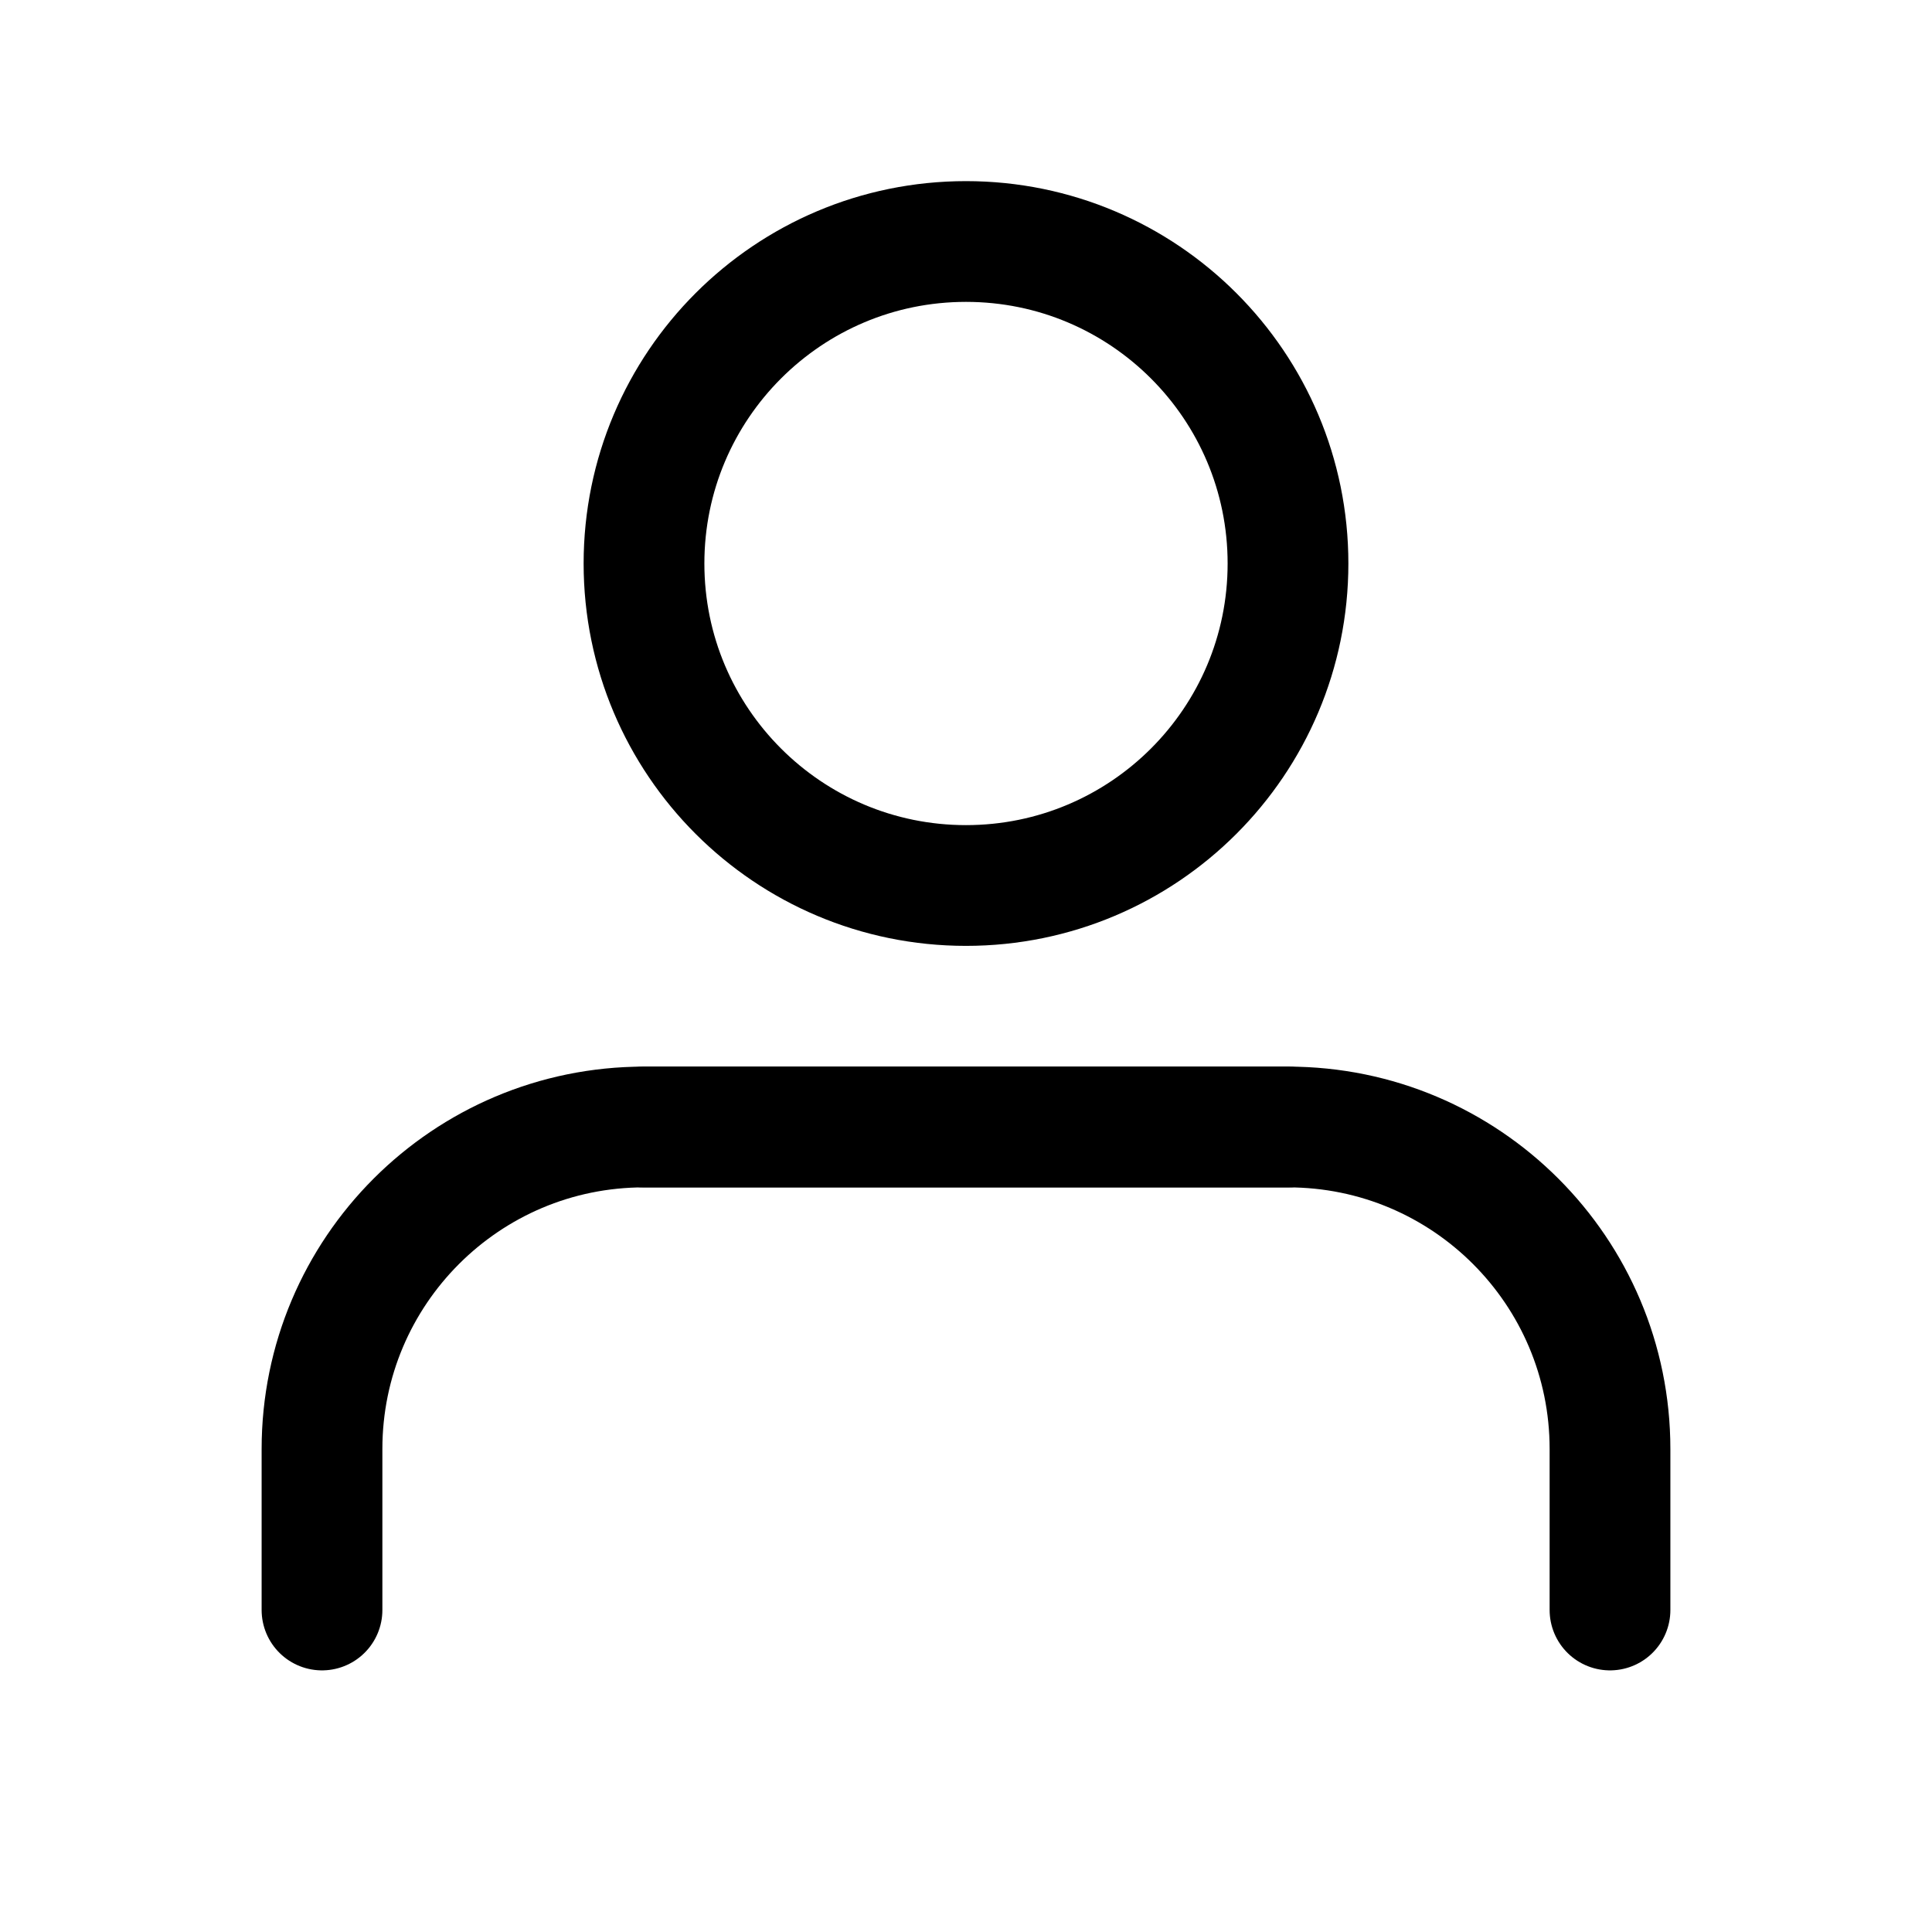
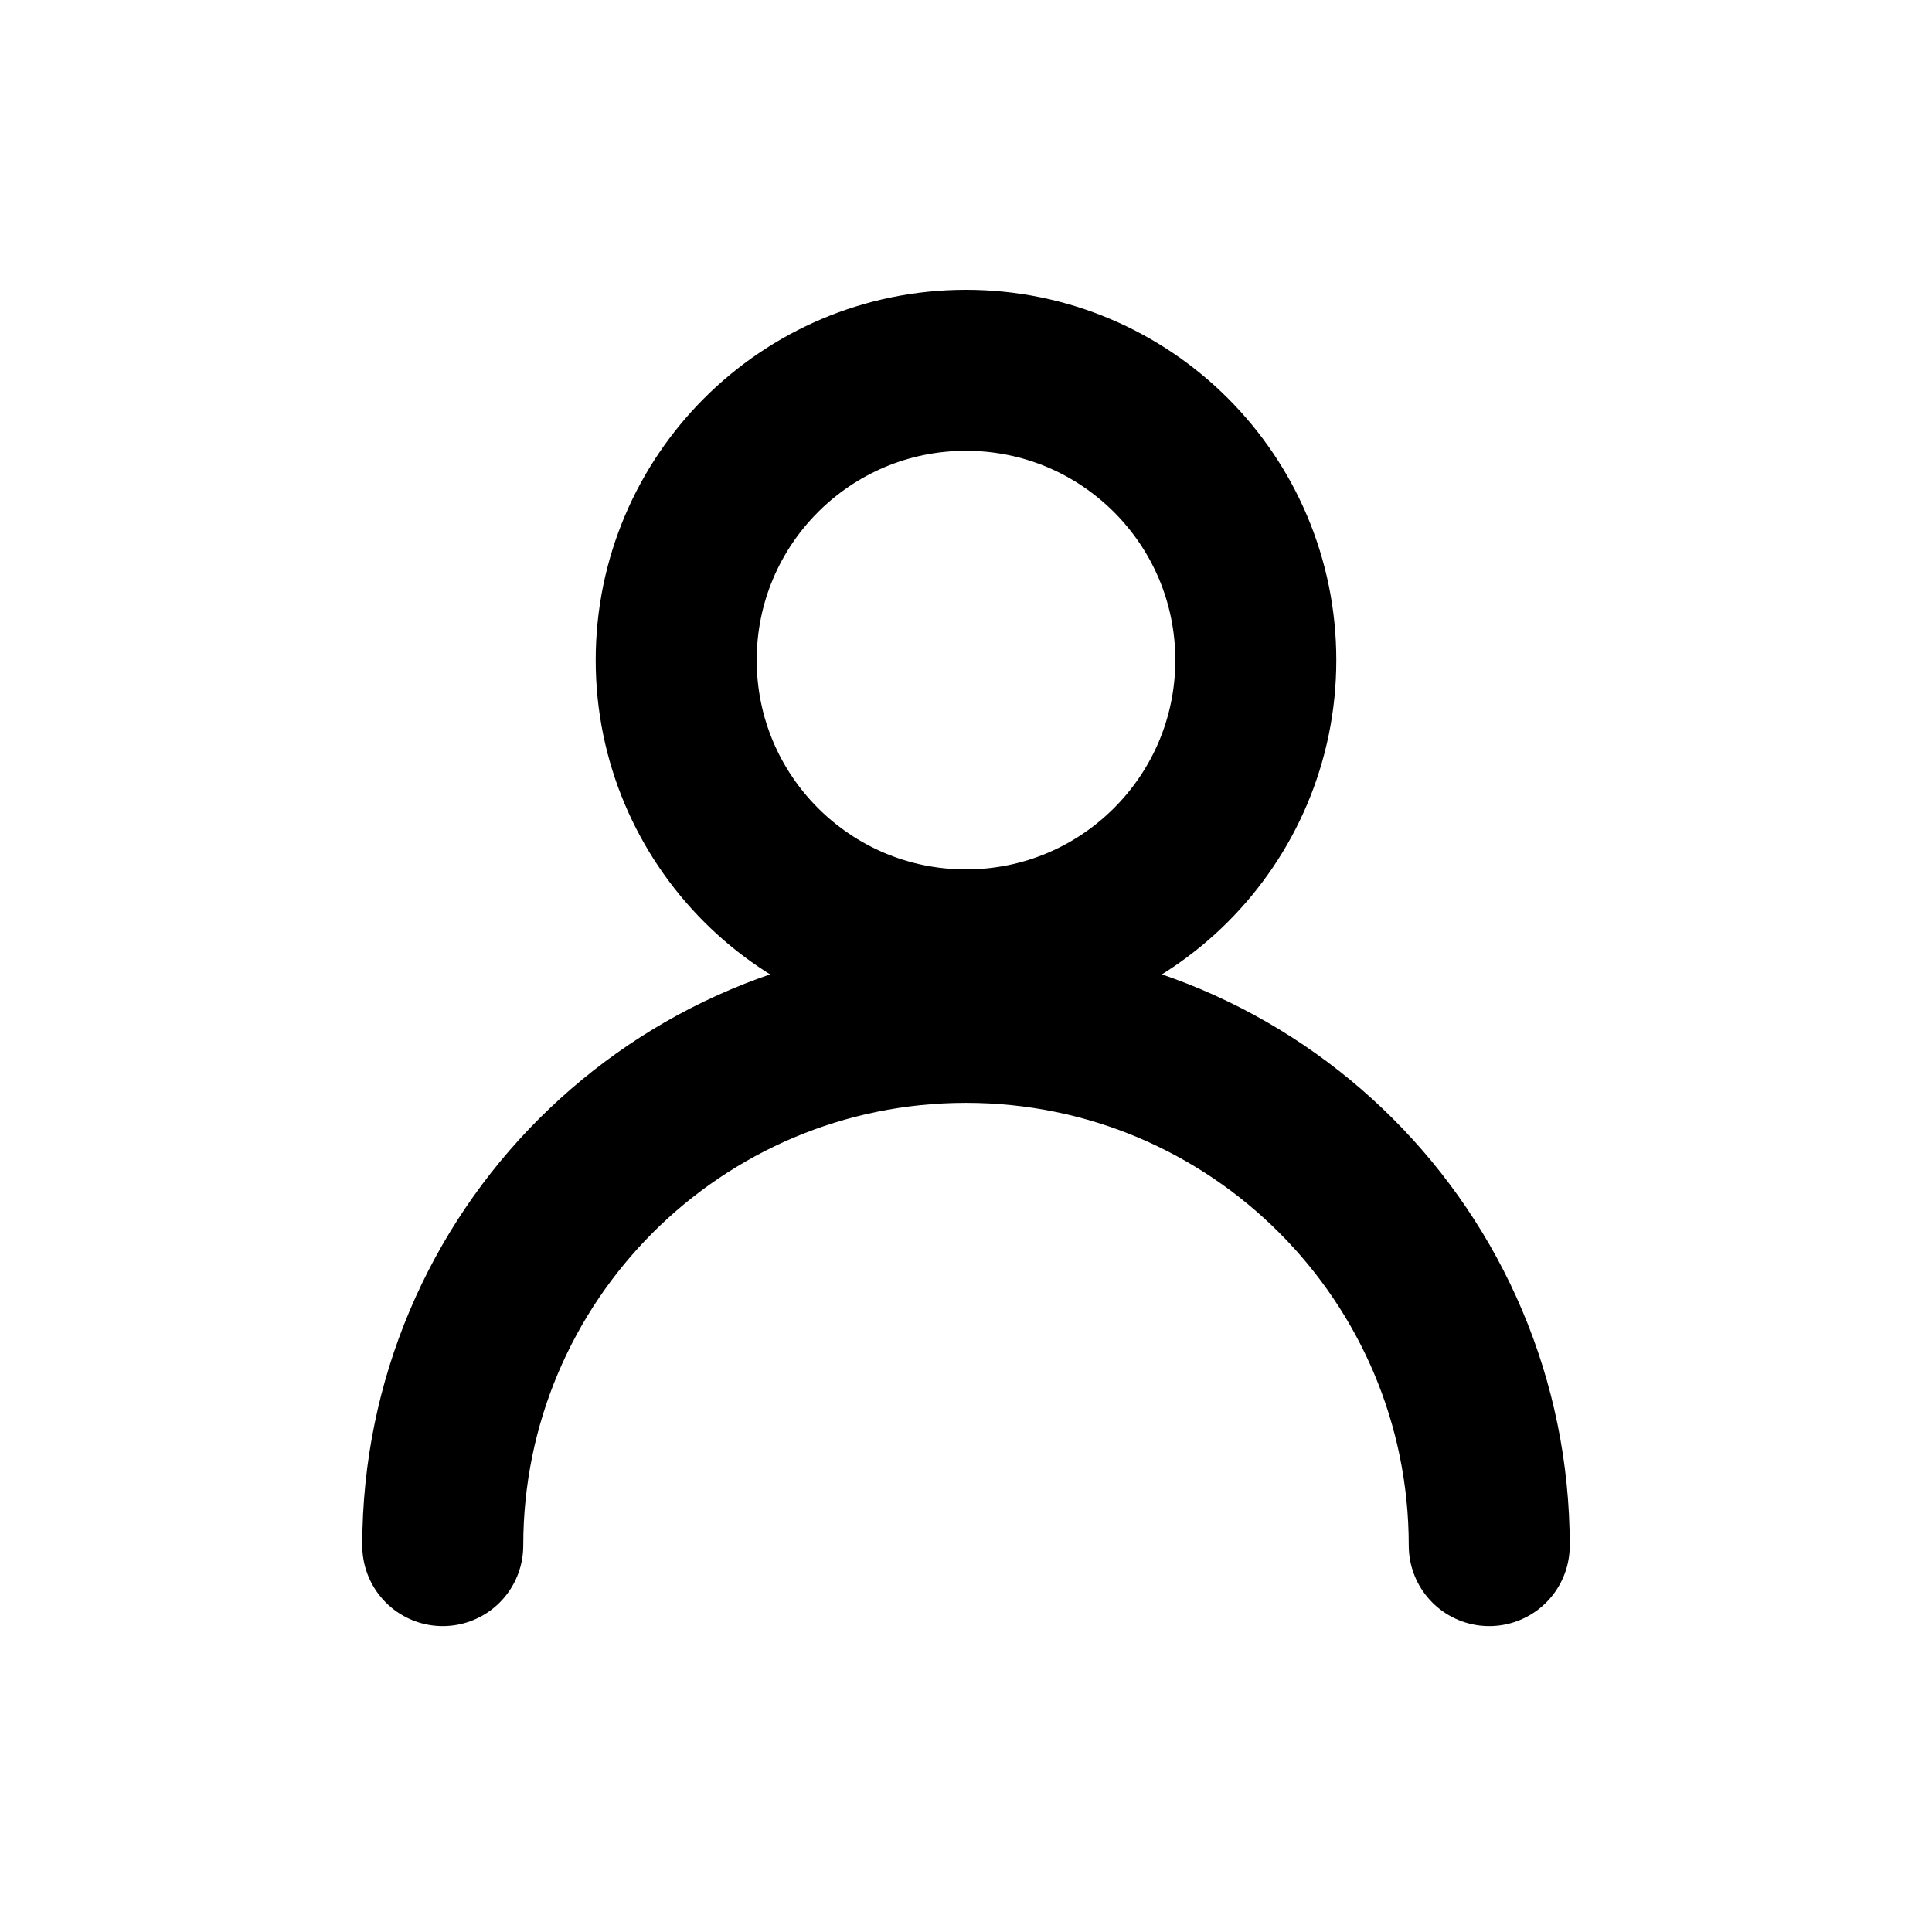
- <svg xmlns="http://www.w3.org/2000/svg" width="24" height="24" viewBox="0 0 24 24" fill="none" stroke="currentColor" stroke-width="1.5" stroke-linecap="round" stroke-linejoin="round">
-   <path d="M20 20v-2a4 4 0 0 0-4-4H8a4 4 0 0 0-4 4v2" />
-   <circle cx="12" cy="7" r="4" />
-   <path d="M8 14h8" />
+ <svg xmlns="http://www.w3.org/2000/svg" width="24" height="24" viewBox="0 0 24 24" fill="none">
+   <circle cx="12" cy="8.2" r="3.6" stroke="currentColor" stroke-width="2" />
+   <path d="M5.5 19.2a6.5 6.5 0 0 1 13 0" stroke="currentColor" stroke-width="2" stroke-linecap="round" />
</svg>
